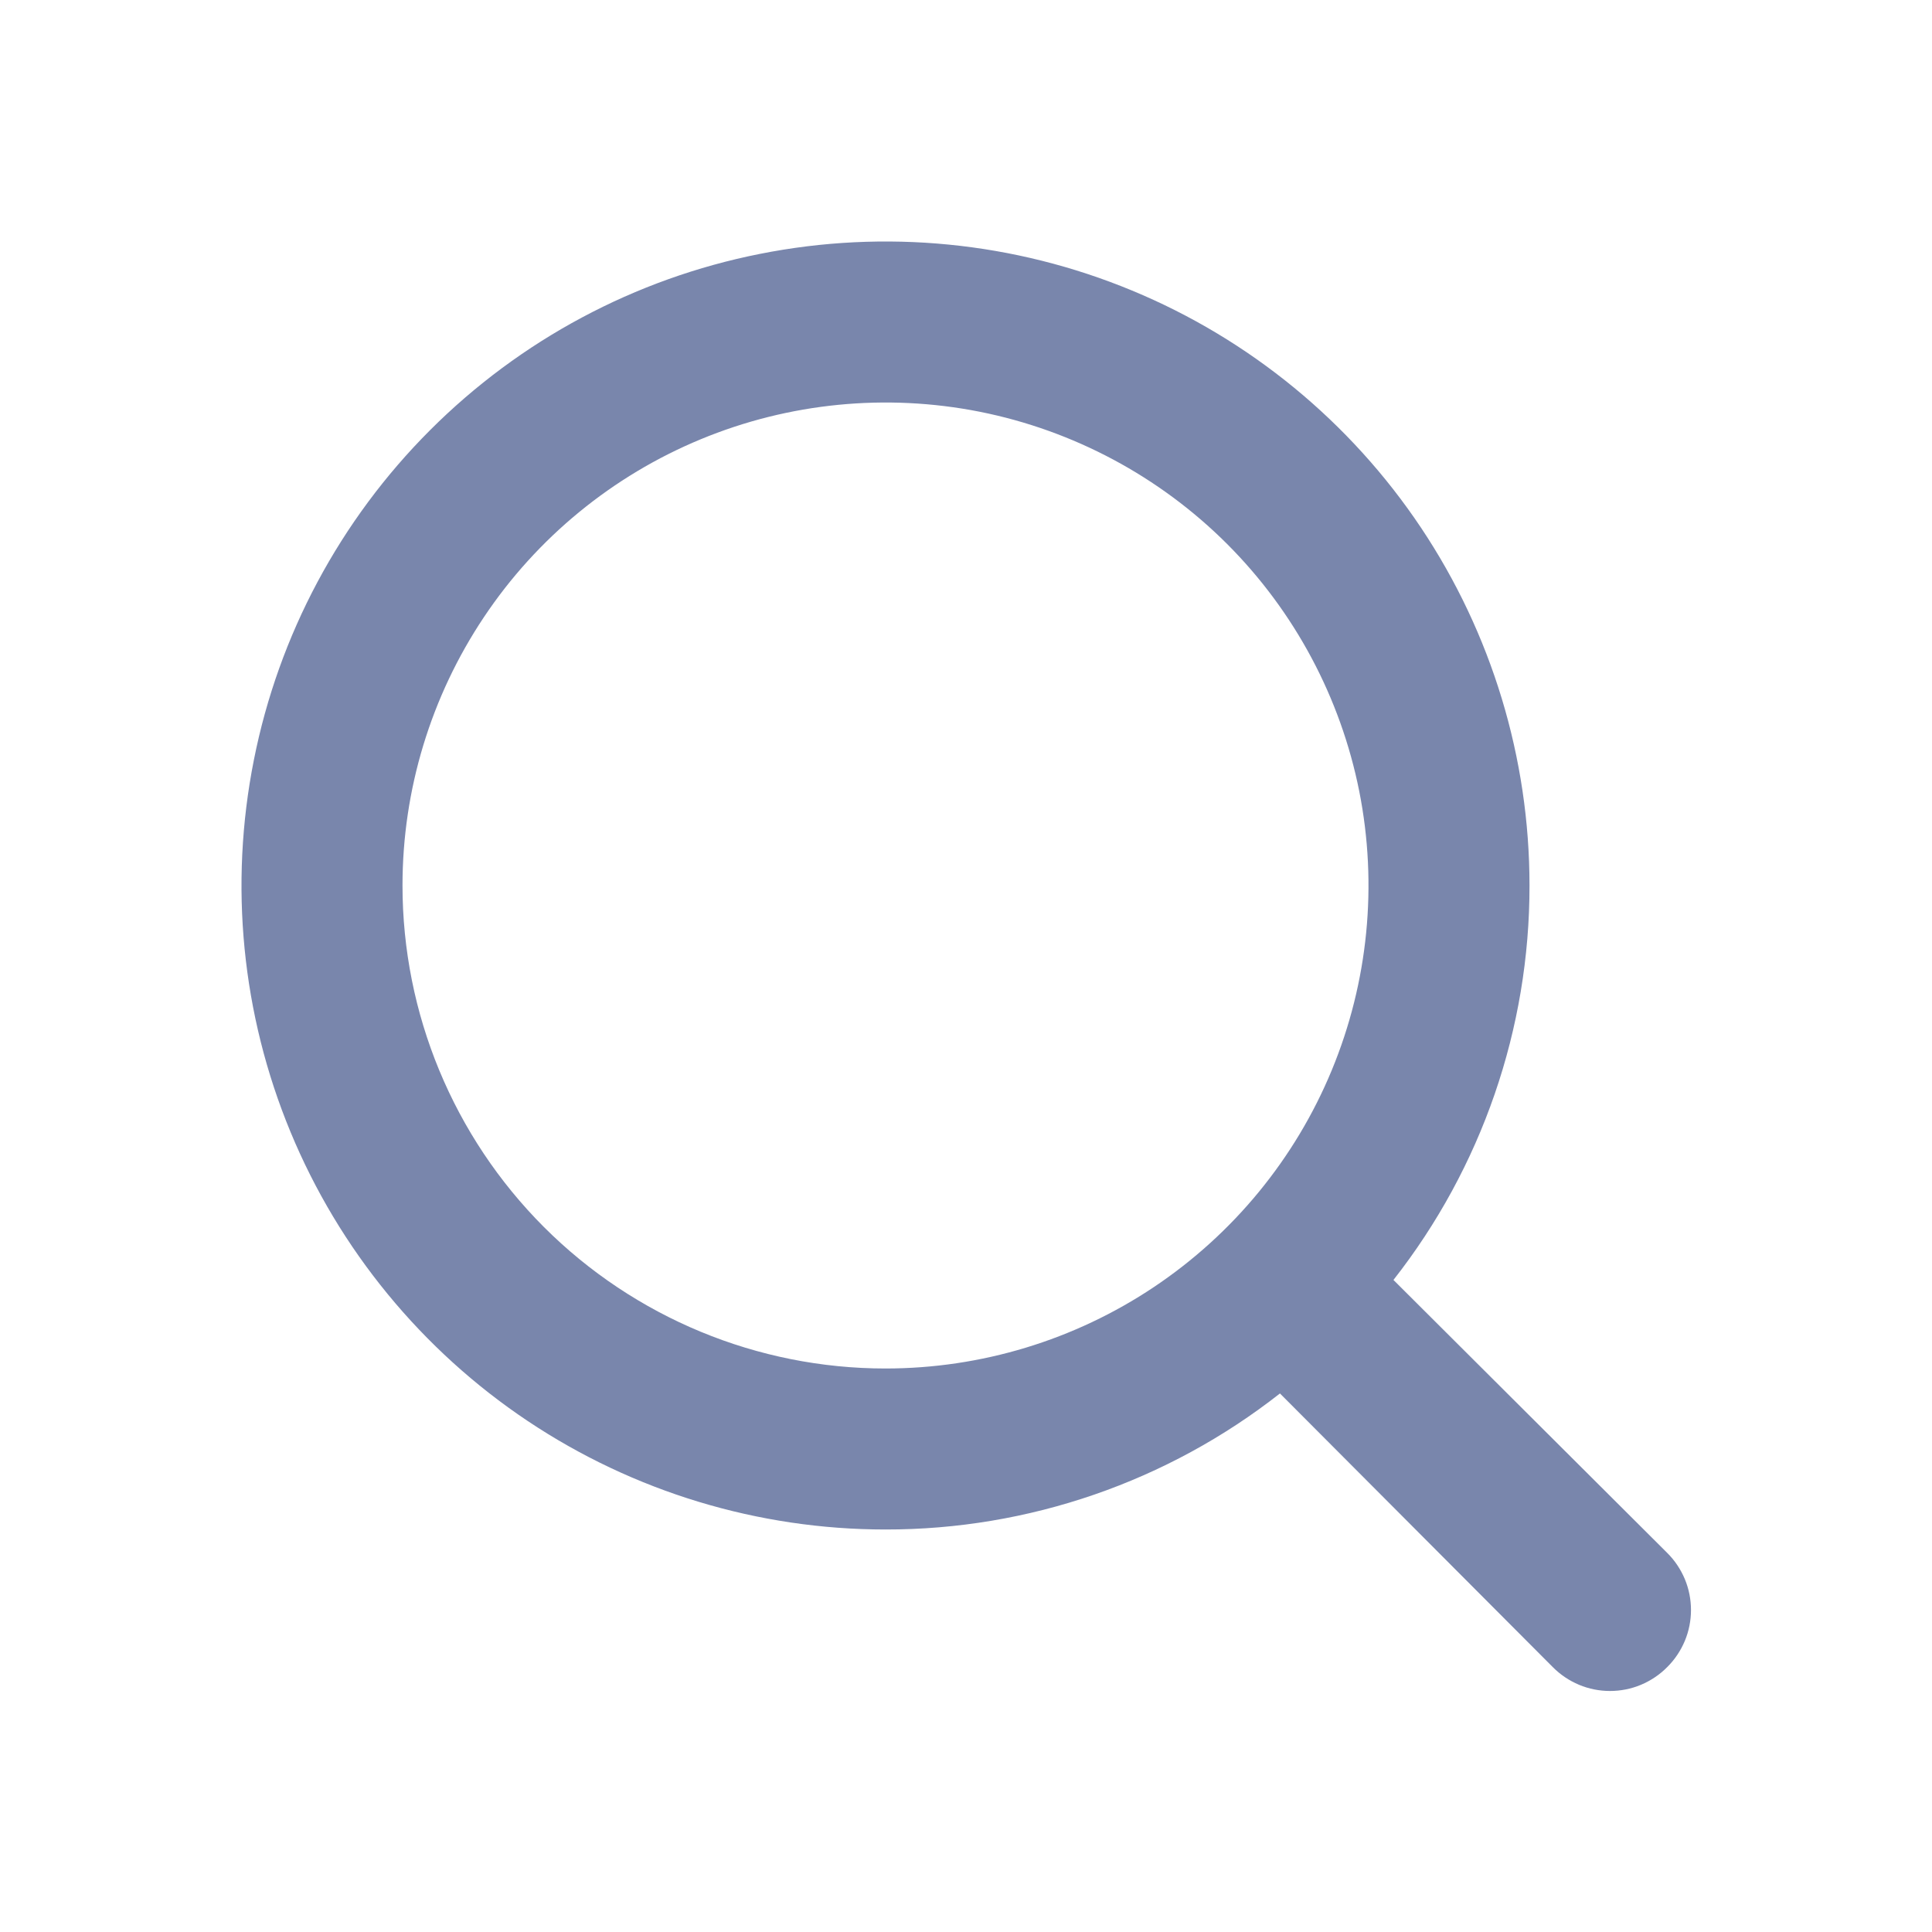
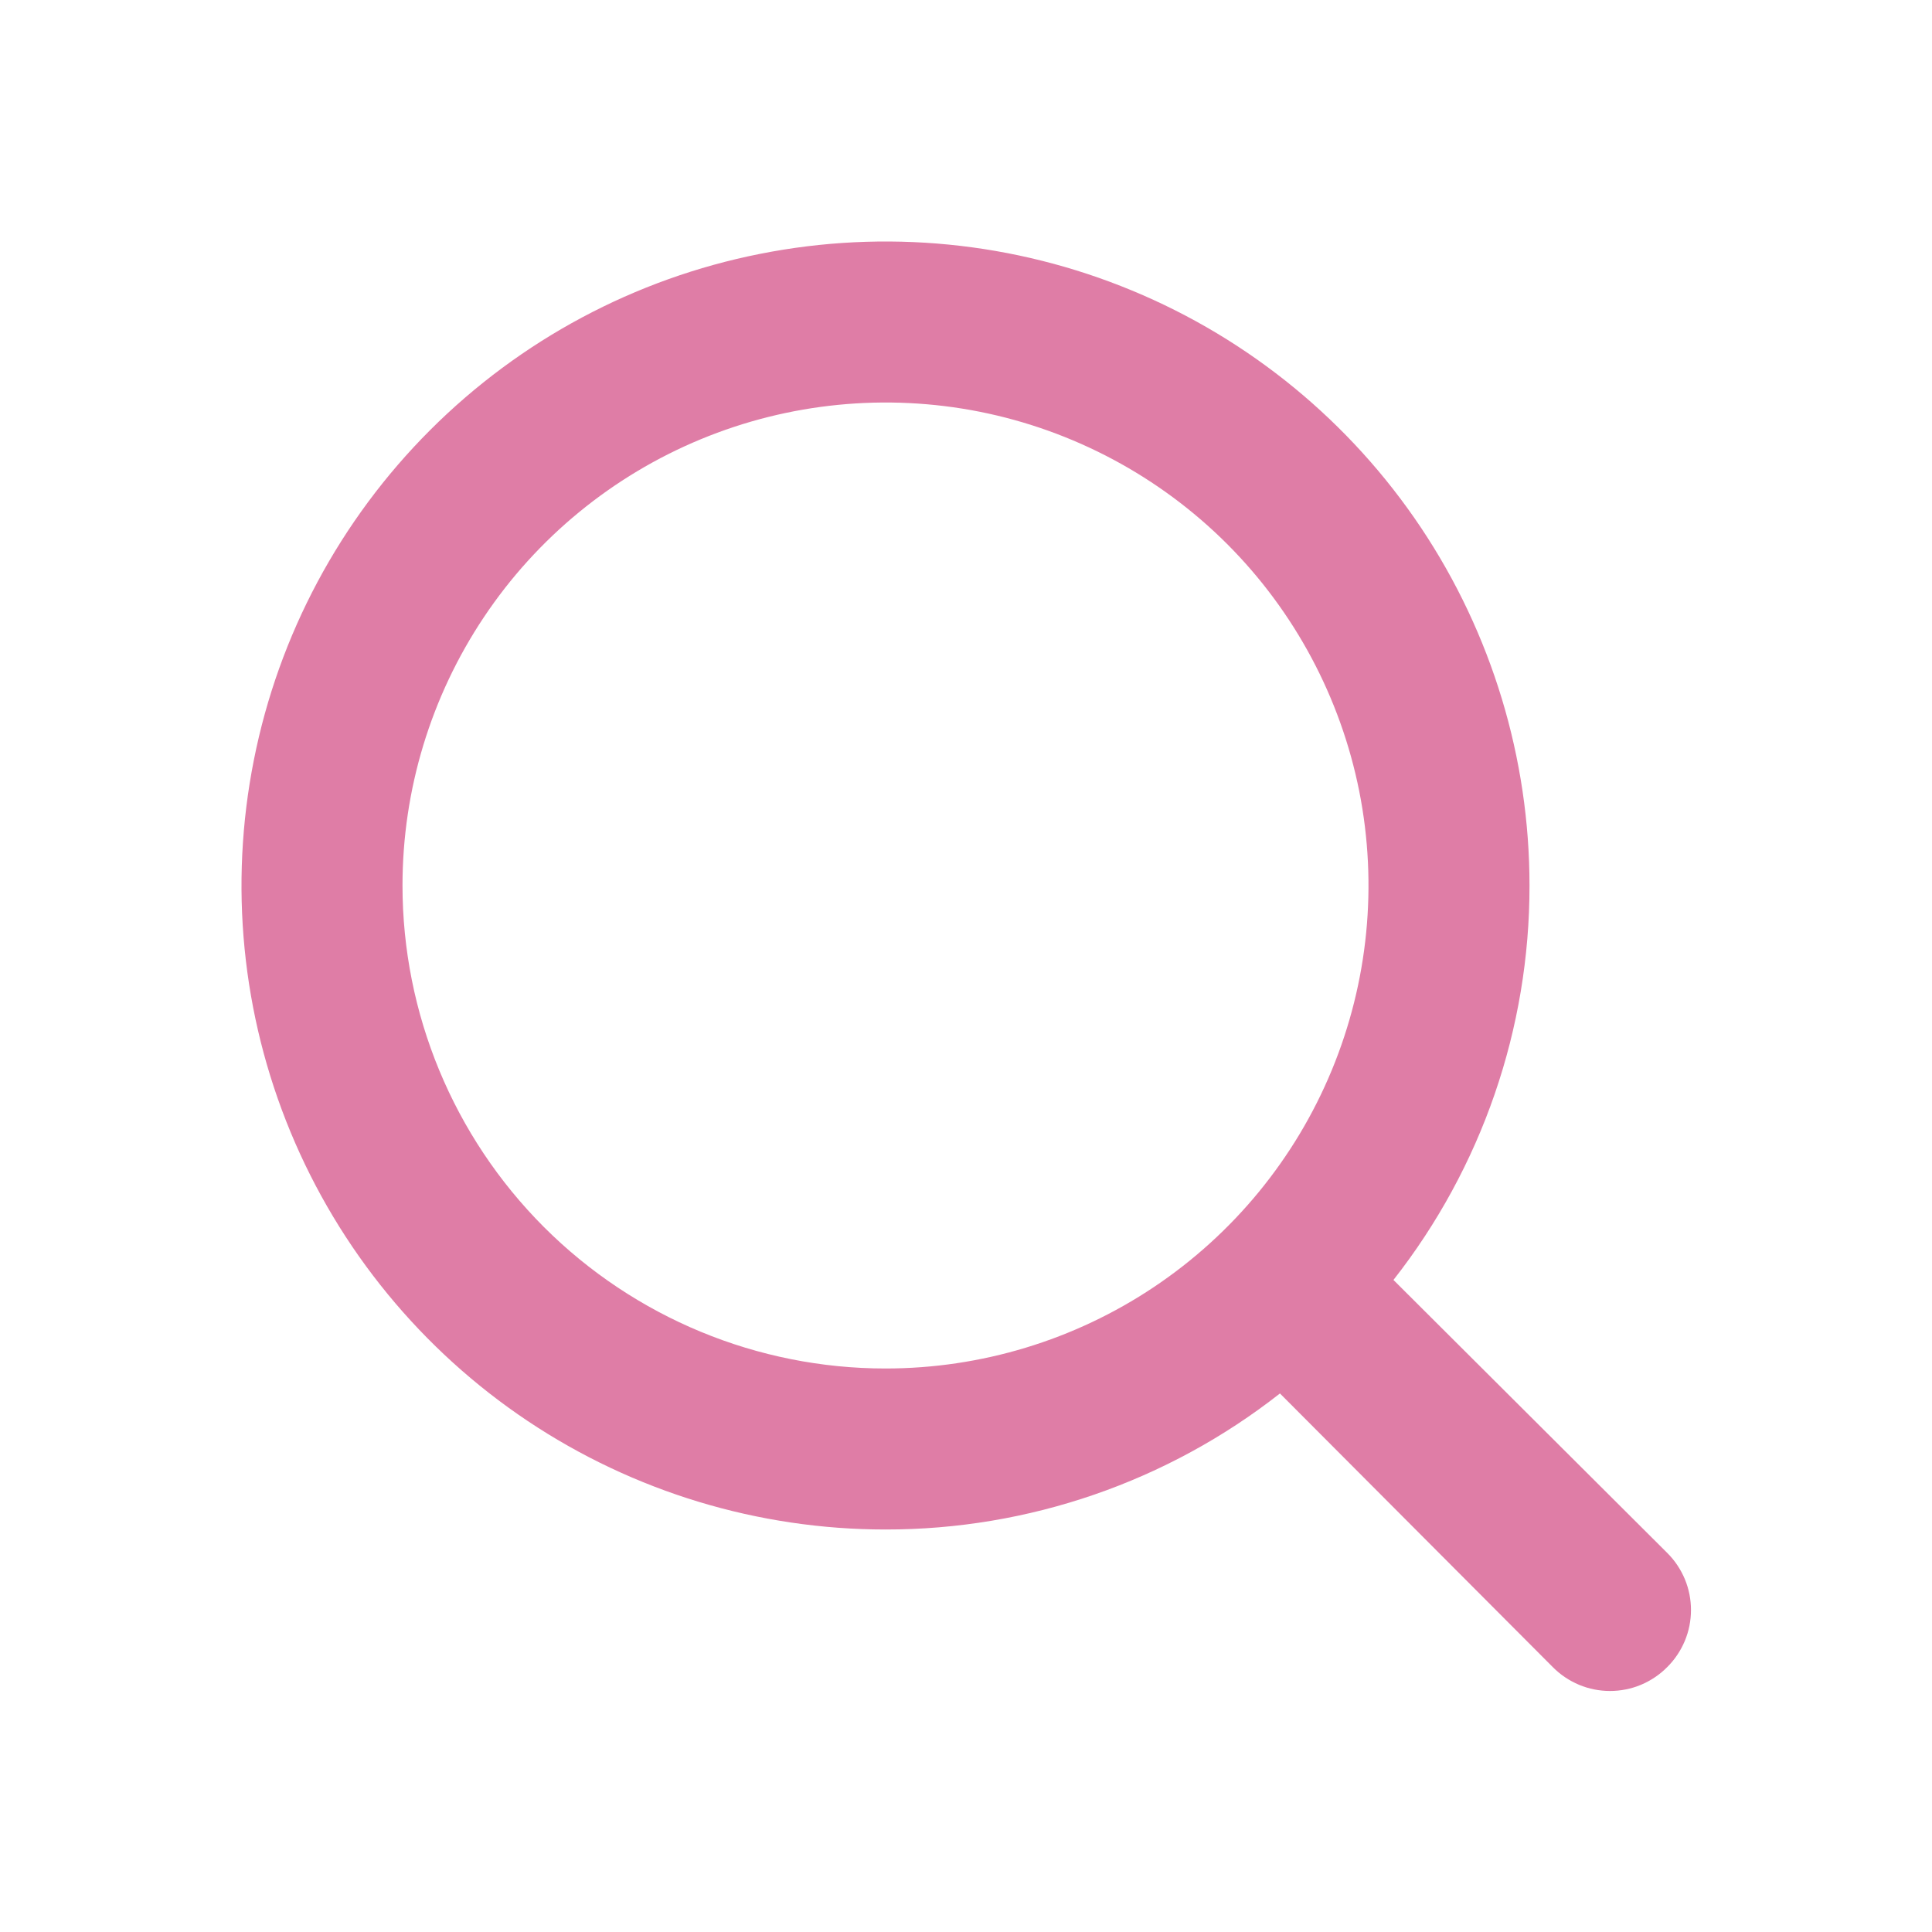
<svg xmlns="http://www.w3.org/2000/svg" width="24" height="24" viewBox="0 0 24 24" fill="none">
-   <path d="M20.71 19.29L17.31 15.9C18.407 14.502 19.002 12.777 19 11C19 9.418 18.531 7.871 17.652 6.555C16.773 5.24 15.523 4.214 14.062 3.609C12.6 3.003 10.991 2.845 9.439 3.154C7.887 3.462 6.462 4.224 5.343 5.343C4.224 6.462 3.462 7.887 3.154 9.439C2.845 10.991 3.003 12.6 3.609 14.062C4.214 15.523 5.24 16.773 6.555 17.652C7.871 18.531 9.418 19 11 19C12.777 19.002 14.502 18.407 15.9 17.31L19.29 20.71C19.383 20.804 19.494 20.878 19.615 20.929C19.737 20.98 19.868 21.006 20 21.006C20.132 21.006 20.263 20.98 20.385 20.929C20.506 20.878 20.617 20.804 20.71 20.71C20.804 20.617 20.878 20.506 20.929 20.385C20.98 20.263 21.006 20.132 21.006 20C21.006 19.868 20.98 19.737 20.929 19.615C20.878 19.494 20.804 19.383 20.71 19.29ZM5 11C5 9.813 5.352 8.653 6.011 7.667C6.67 6.68 7.608 5.911 8.704 5.457C9.8 5.003 11.007 4.884 12.171 5.115C13.334 5.347 14.403 5.918 15.243 6.757C16.082 7.596 16.653 8.666 16.885 9.829C17.116 10.993 16.997 12.2 16.543 13.296C16.089 14.393 15.32 15.329 14.333 15.989C13.347 16.648 12.187 17 11 17C9.409 17 7.883 16.368 6.757 15.243C5.632 14.117 5 12.591 5 11Z" fill="#7986AC" />
+   <path d="M20.71 19.29L17.31 15.9C18.407 14.502 19.002 12.777 19 11C19 9.418 18.531 7.871 17.652 6.555C16.773 5.24 15.523 4.214 14.062 3.609C12.6 3.003 10.991 2.845 9.439 3.154C7.887 3.462 6.462 4.224 5.343 5.343C4.224 6.462 3.462 7.887 3.154 9.439C2.845 10.991 3.003 12.6 3.609 14.062C4.214 15.523 5.24 16.773 6.555 17.652C7.871 18.531 9.418 19 11 19C12.777 19.002 14.502 18.407 15.9 17.31L19.29 20.71C19.383 20.804 19.494 20.878 19.615 20.929C19.737 20.98 19.868 21.006 20 21.006C20.132 21.006 20.263 20.98 20.385 20.929C20.506 20.878 20.617 20.804 20.71 20.71C20.804 20.617 20.878 20.506 20.929 20.385C20.98 20.263 21.006 20.132 21.006 20C21.006 19.868 20.98 19.737 20.929 19.615C20.878 19.494 20.804 19.383 20.71 19.29ZM5 11C5 9.813 5.352 8.653 6.011 7.667C6.67 6.68 7.608 5.911 8.704 5.457C9.8 5.003 11.007 4.884 12.171 5.115C13.334 5.347 14.403 5.918 15.243 6.757C16.082 7.596 16.653 8.666 16.885 9.829C17.116 10.993 16.997 12.2 16.543 13.296C16.089 14.393 15.32 15.329 14.333 15.989C13.347 16.648 12.187 17 11 17C9.409 17 7.883 16.368 6.757 15.243C5.632 14.117 5 12.591 5 11Z" fill="#df7da6" />
</svg>
